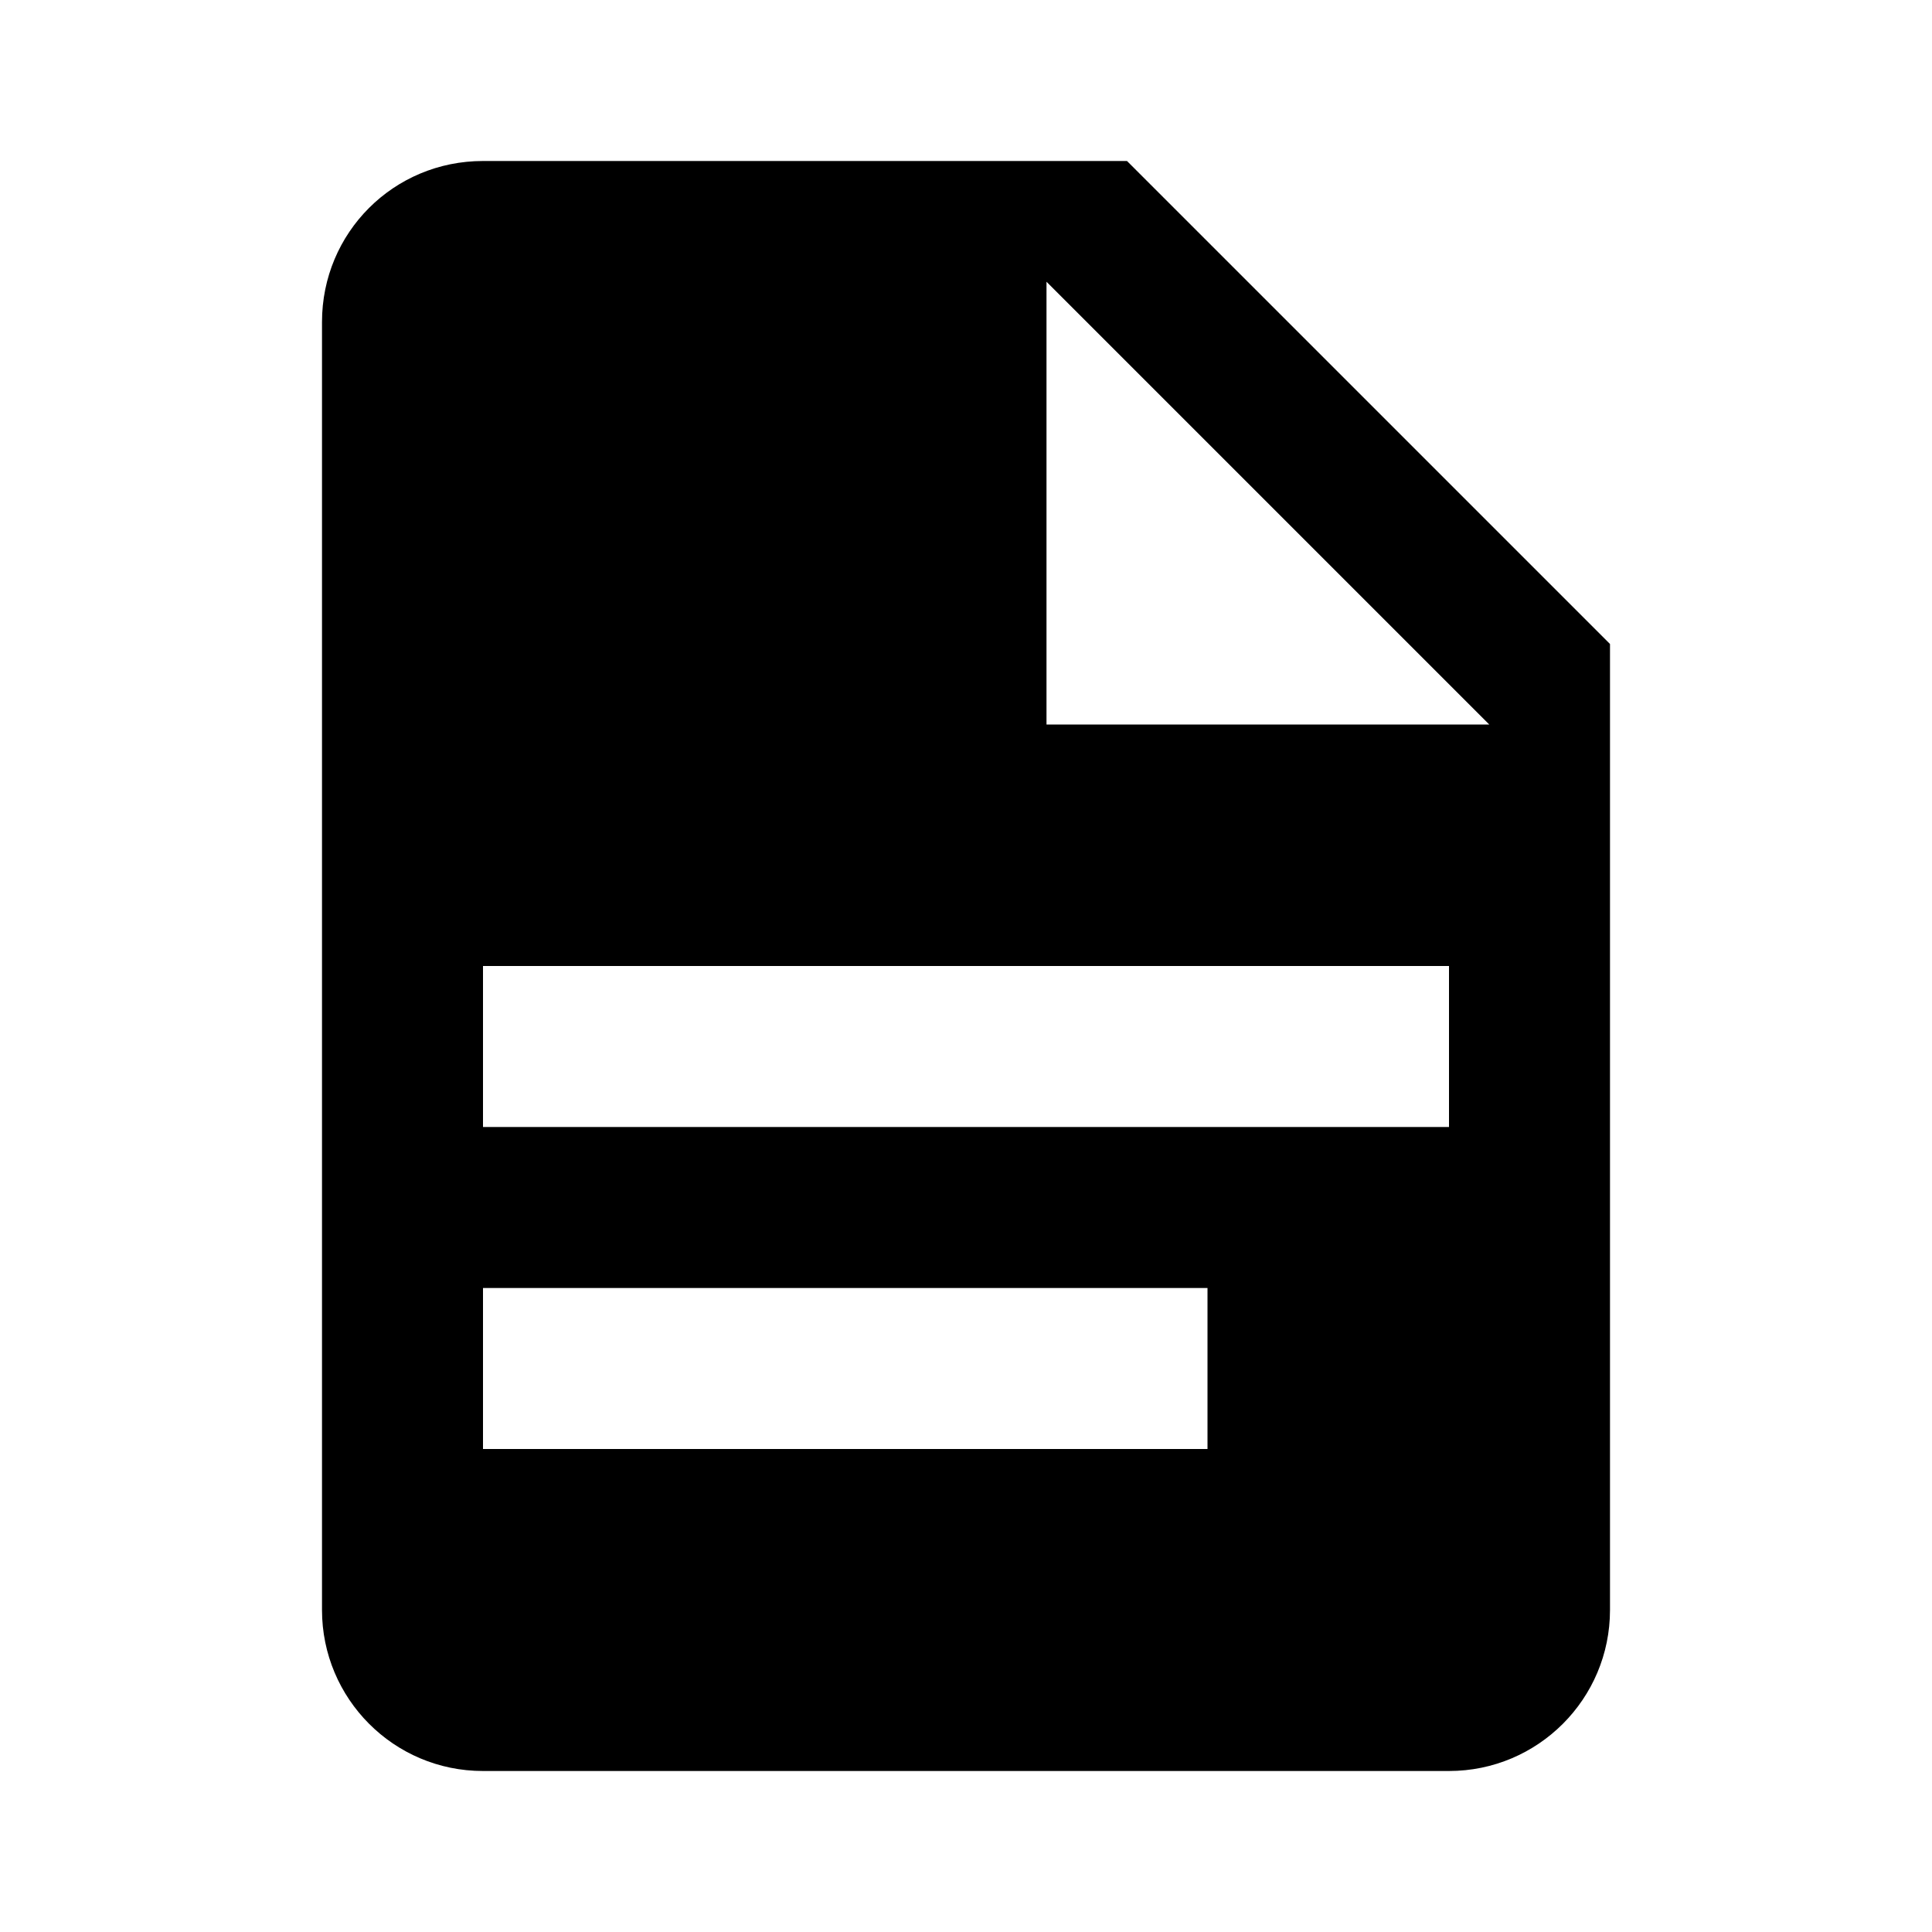
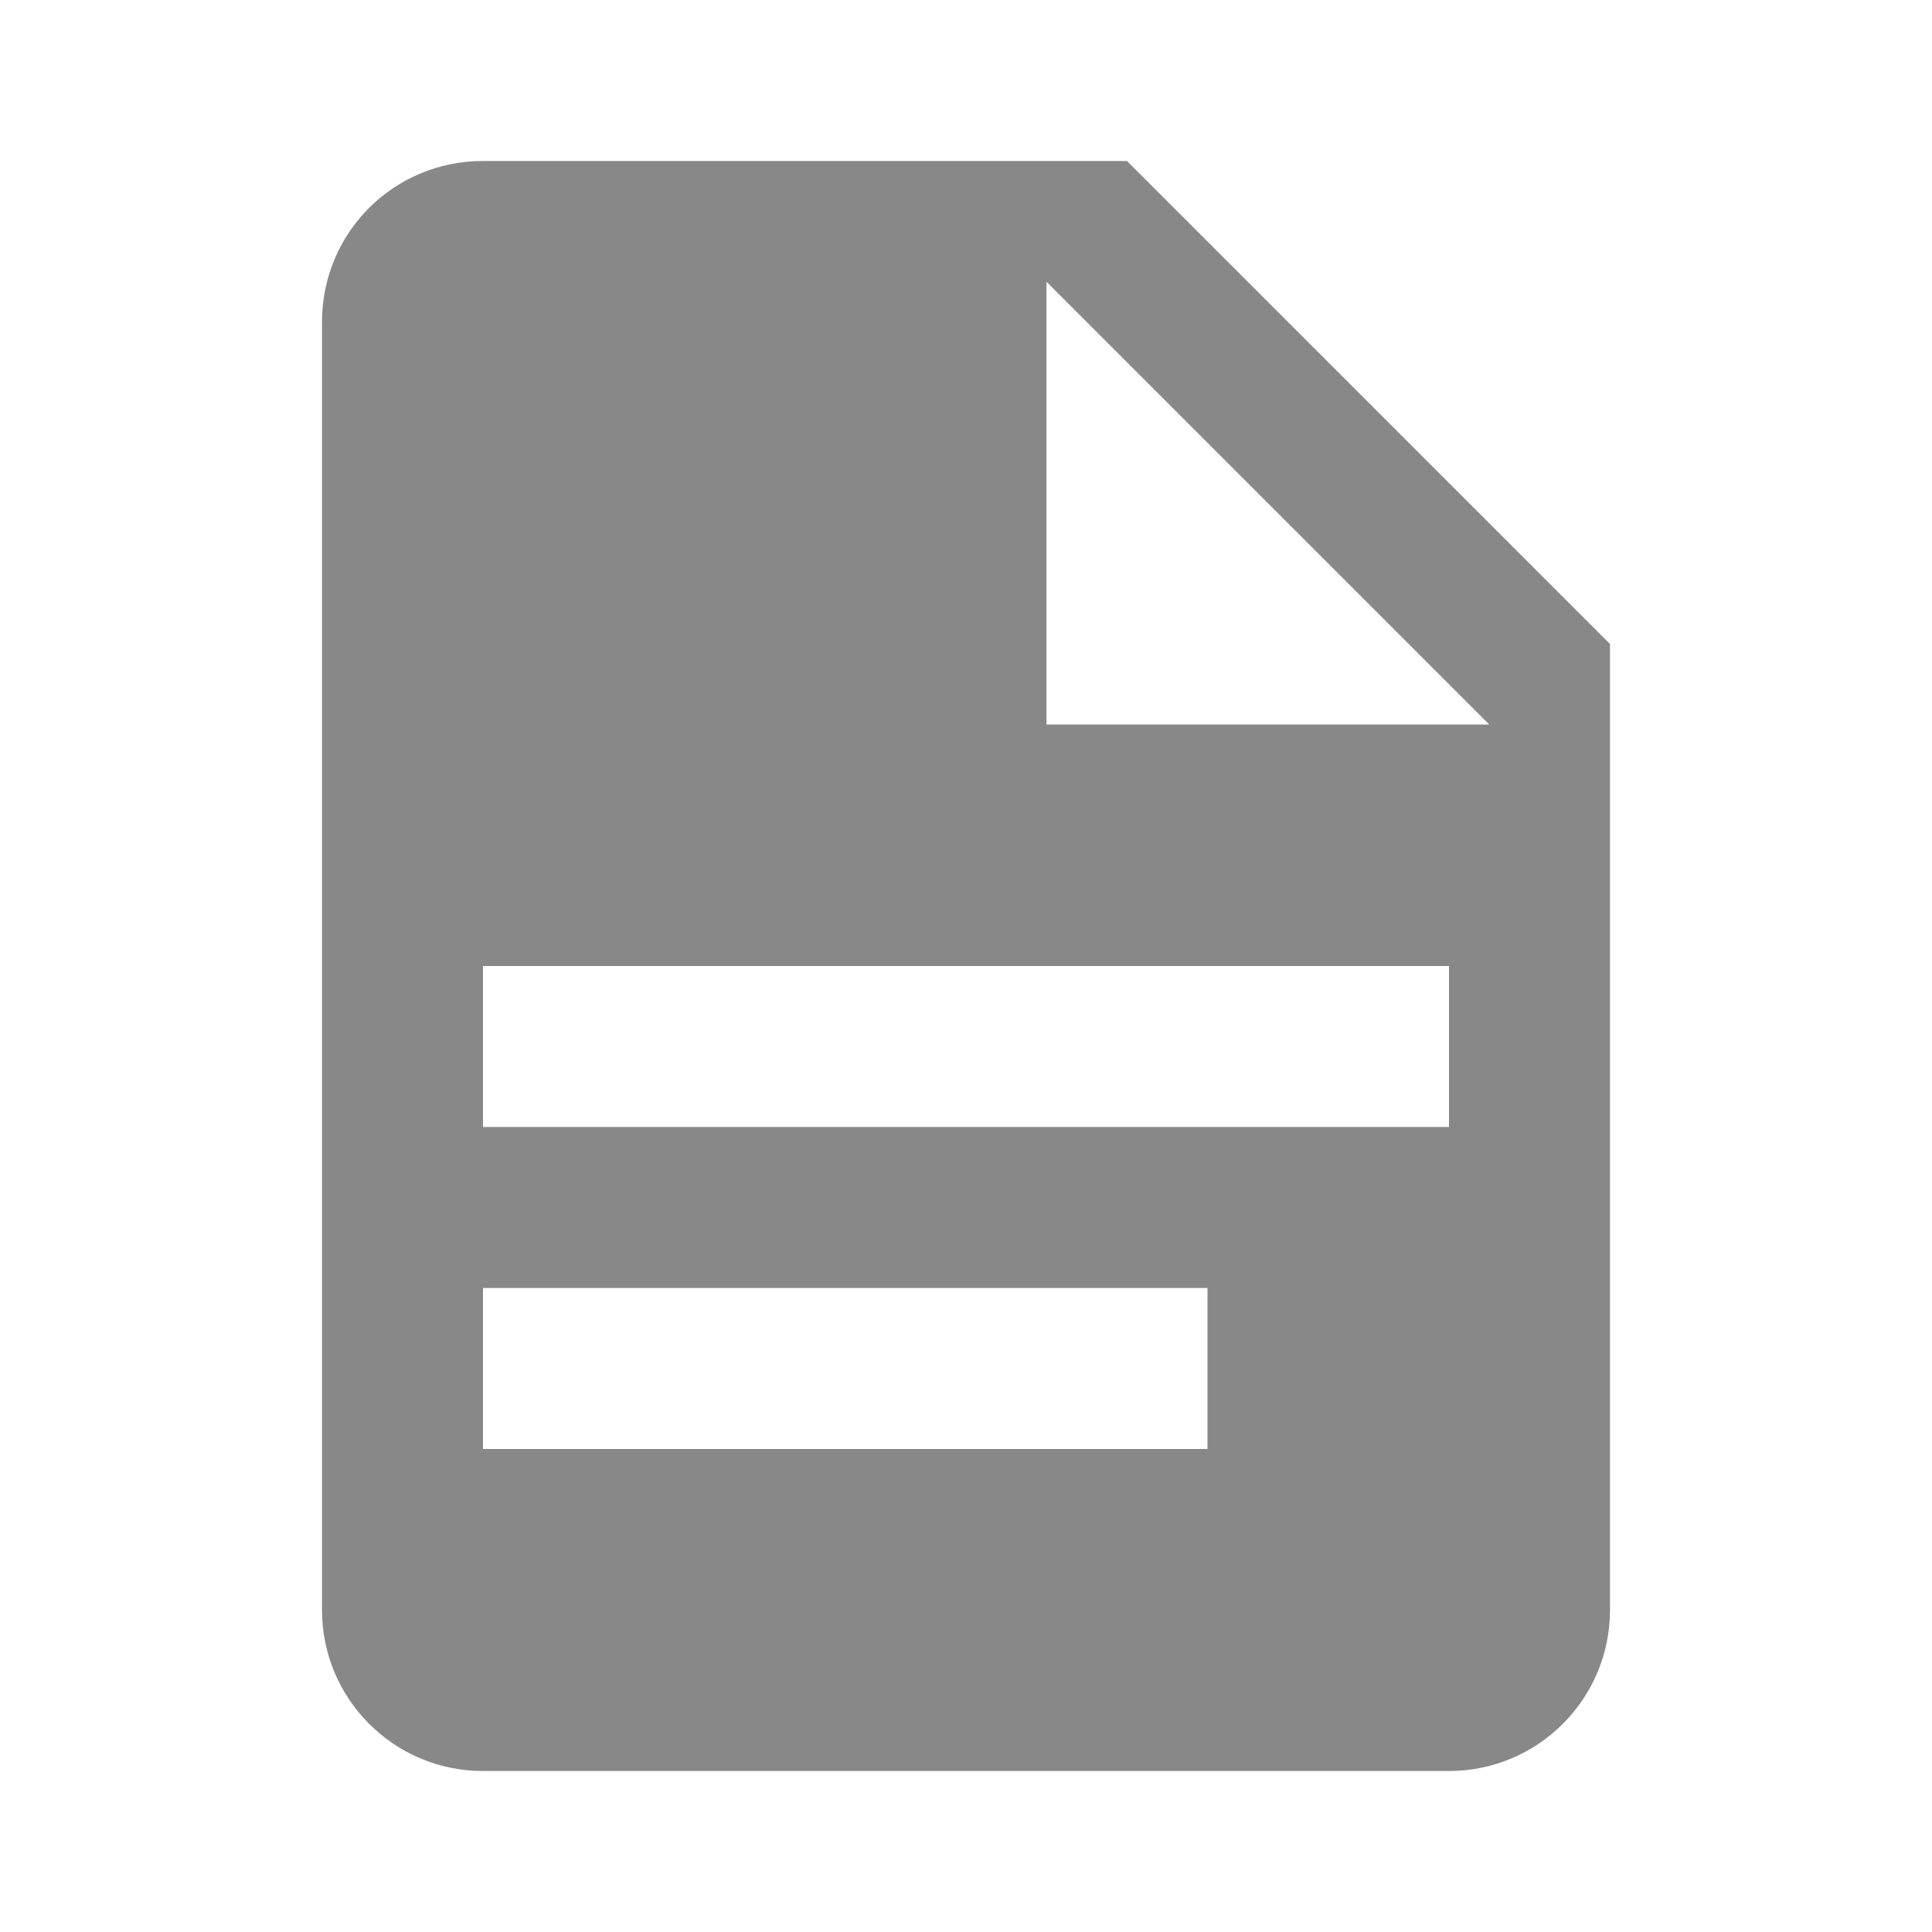
<svg xmlns="http://www.w3.org/2000/svg" version="1.1" width="24" height="24" viewBox="0 0 24 24">
-   <path d="M13,9H18.5L13,3.5V9M6,2H14L20,8V20A2,2 0 0,1 18,22H6C4.89,22 4,21.1 4,20V4C4,2.89 4.89,2 6,2M15,18V16H6V18H15M18,14V12H6V14H18Z" />
+   <path fill="#888888" d="M13,9H18.5L13,3.5V9M6,2H14L20,8V20A2,2 0 0,1 18,22H6C4.89,22 4,21.1 4,20V4C4,2.89 4.89,2 6,2M15,18V16H6V18H15M18,14V12H6V14H18Z" />
</svg>
